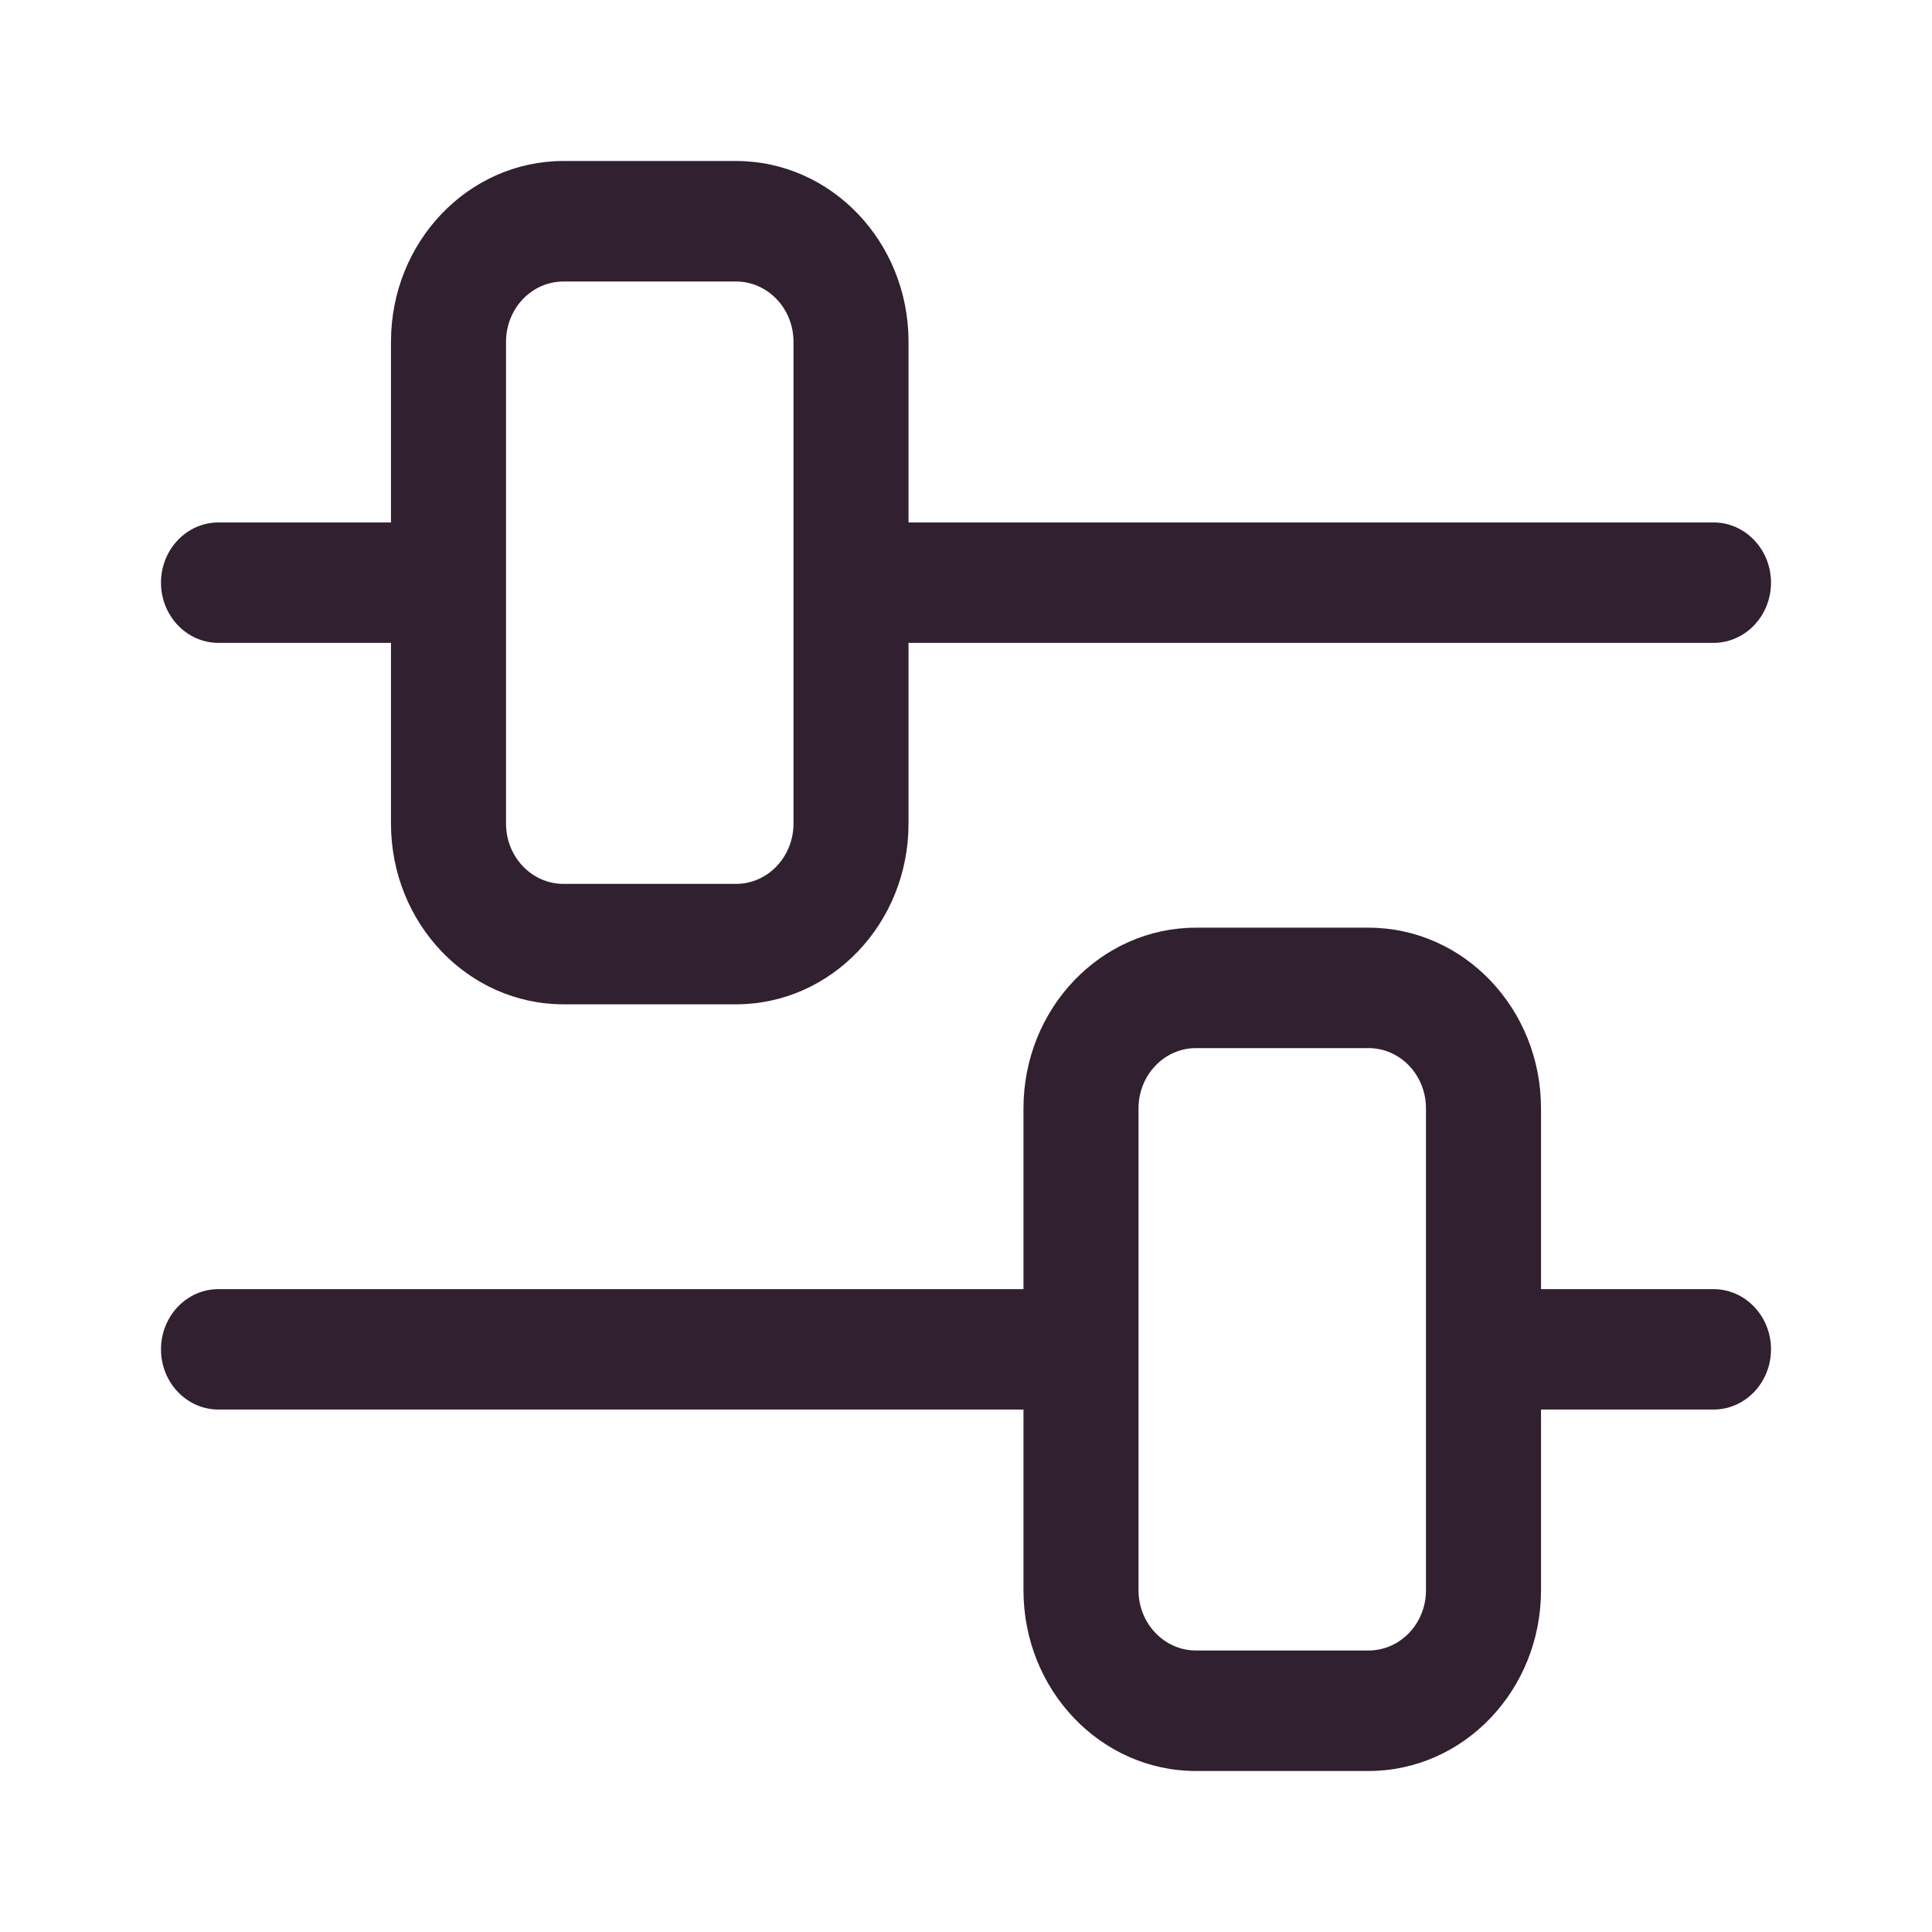
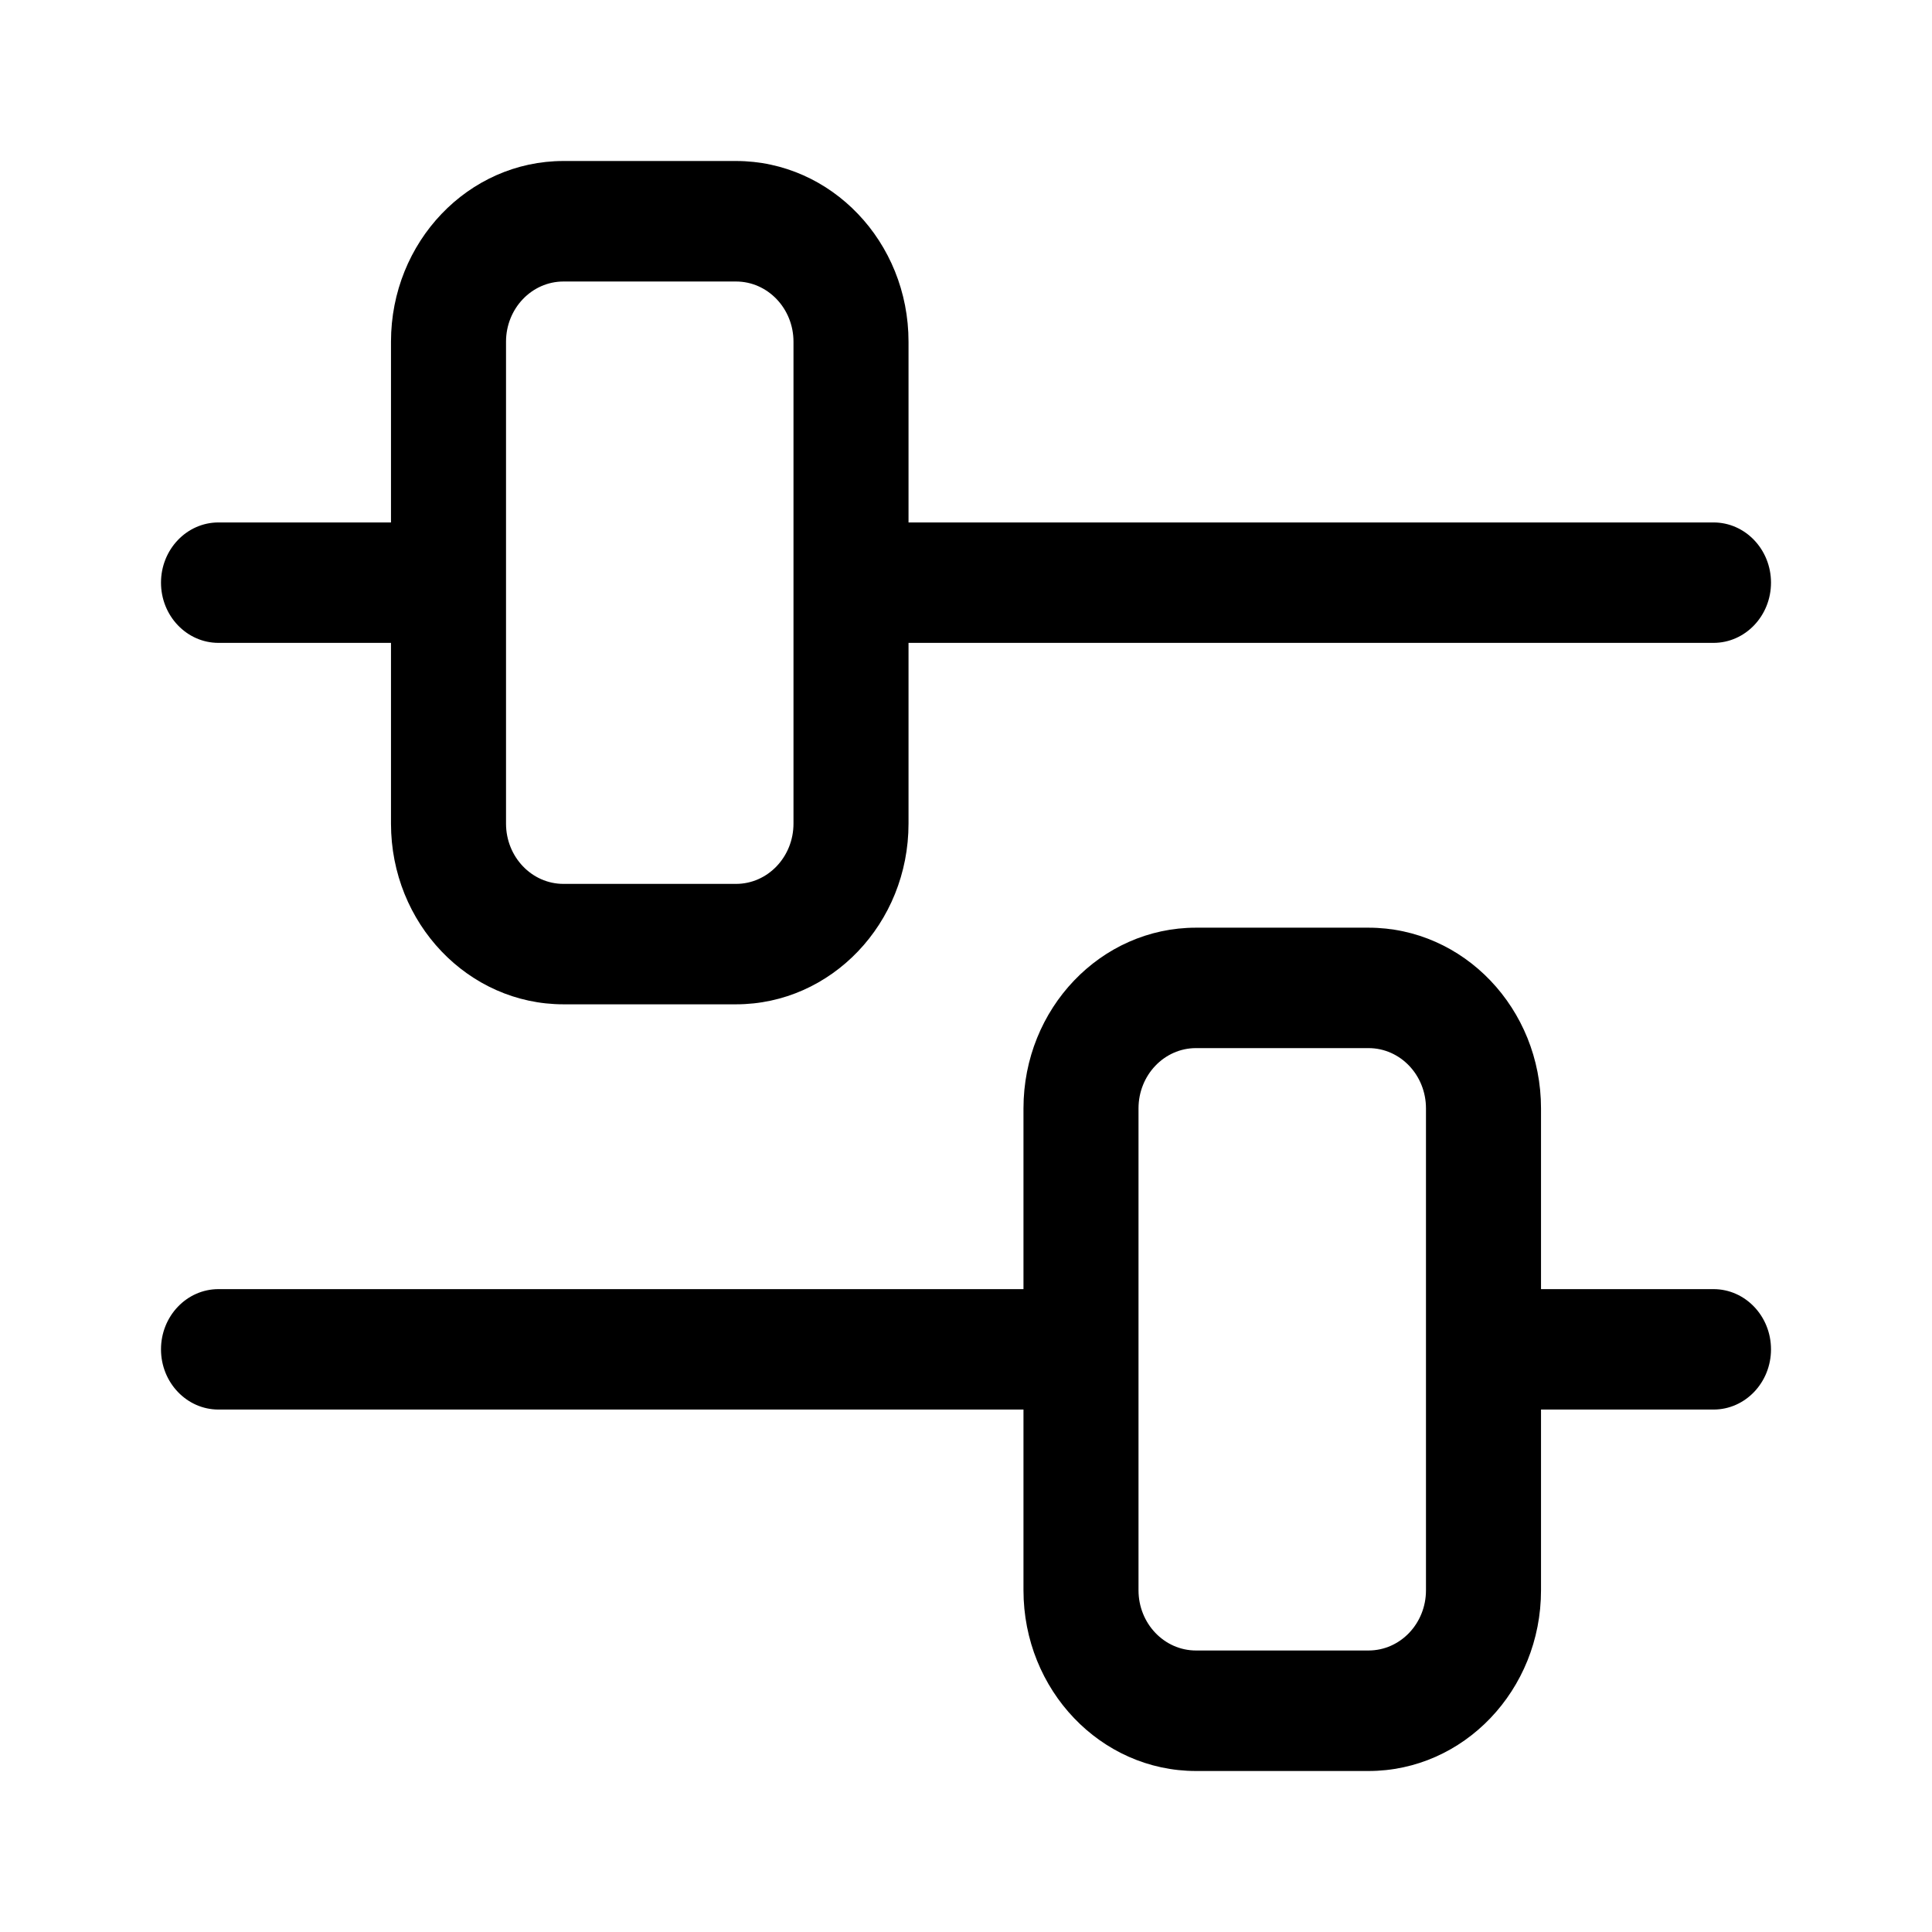
<svg xmlns="http://www.w3.org/2000/svg" width="24" height="24" viewBox="0 0 24 24" class="everli-icon">
-   <path d="M17 11.524C18.183 11.524 19.143 12.529 19.143 13.769V16.014H21.286C21.68 16.014 22 16.349 22 16.762C22 17.175 21.68 17.51 21.286 17.51H19.143V19.755C19.143 20.995 18.183 22 17 22H14.857C13.674 22 12.714 20.995 12.714 19.755V17.51H2.714C2.32 17.51 2 17.175 2 16.762C2 16.349 2.32 16.014 2.714 16.014H12.714V13.769C12.714 12.529 13.674 11.524 14.857 11.524H17ZM17 13.02H14.857C14.463 13.02 14.143 13.355 14.143 13.769V19.755C14.143 20.168 14.463 20.503 14.857 20.503H17C17.395 20.503 17.714 20.168 17.714 19.755V13.769C17.714 13.355 17.395 13.02 17 13.02ZM9.143 2C10.326 2 11.286 3.005 11.286 4.245V6.49H21.286C21.68 6.49 22 6.825 22 7.238C22 7.651 21.68 7.986 21.286 7.986H11.286V10.231C11.286 11.471 10.326 12.476 9.143 12.476H7C5.817 12.476 4.857 11.471 4.857 10.231V7.986H2.714C2.32 7.986 2 7.651 2 7.238C2 6.825 2.32 6.49 2.714 6.49H4.857V4.245C4.857 3.005 5.817 2 7 2H9.143ZM9.143 3.497H7C6.606 3.497 6.286 3.832 6.286 4.245V10.231C6.286 10.645 6.606 10.98 7 10.98H9.143C9.537 10.98 9.857 10.645 9.857 10.231V4.245C9.857 3.832 9.537 3.497 9.143 3.497Z" fill="#302030" />
+   <path d="M17 11.524C18.183 11.524 19.143 12.529 19.143 13.769V16.014H21.286C21.68 16.014 22 16.349 22 16.762C22 17.175 21.68 17.51 21.286 17.51H19.143V19.755C19.143 20.995 18.183 22 17 22H14.857C13.674 22 12.714 20.995 12.714 19.755V17.51H2.714C2.32 17.51 2 17.175 2 16.762C2 16.349 2.32 16.014 2.714 16.014H12.714V13.769C12.714 12.529 13.674 11.524 14.857 11.524H17ZM17 13.02H14.857C14.463 13.02 14.143 13.355 14.143 13.769V19.755C14.143 20.168 14.463 20.503 14.857 20.503H17C17.395 20.503 17.714 20.168 17.714 19.755V13.769C17.714 13.355 17.395 13.02 17 13.02ZM9.143 2C10.326 2 11.286 3.005 11.286 4.245V6.49H21.286C21.68 6.49 22 6.825 22 7.238C22 7.651 21.68 7.986 21.286 7.986H11.286V10.231C11.286 11.471 10.326 12.476 9.143 12.476H7C5.817 12.476 4.857 11.471 4.857 10.231V7.986H2.714C2.32 7.986 2 7.651 2 7.238C2 6.825 2.32 6.49 2.714 6.49H4.857V4.245C4.857 3.005 5.817 2 7 2H9.143ZM9.143 3.497H7C6.606 3.497 6.286 3.832 6.286 4.245V10.231C6.286 10.645 6.606 10.98 7 10.98H9.143C9.537 10.98 9.857 10.645 9.857 10.231V4.245C9.857 3.832 9.537 3.497 9.143 3.497Z" />
</svg>
